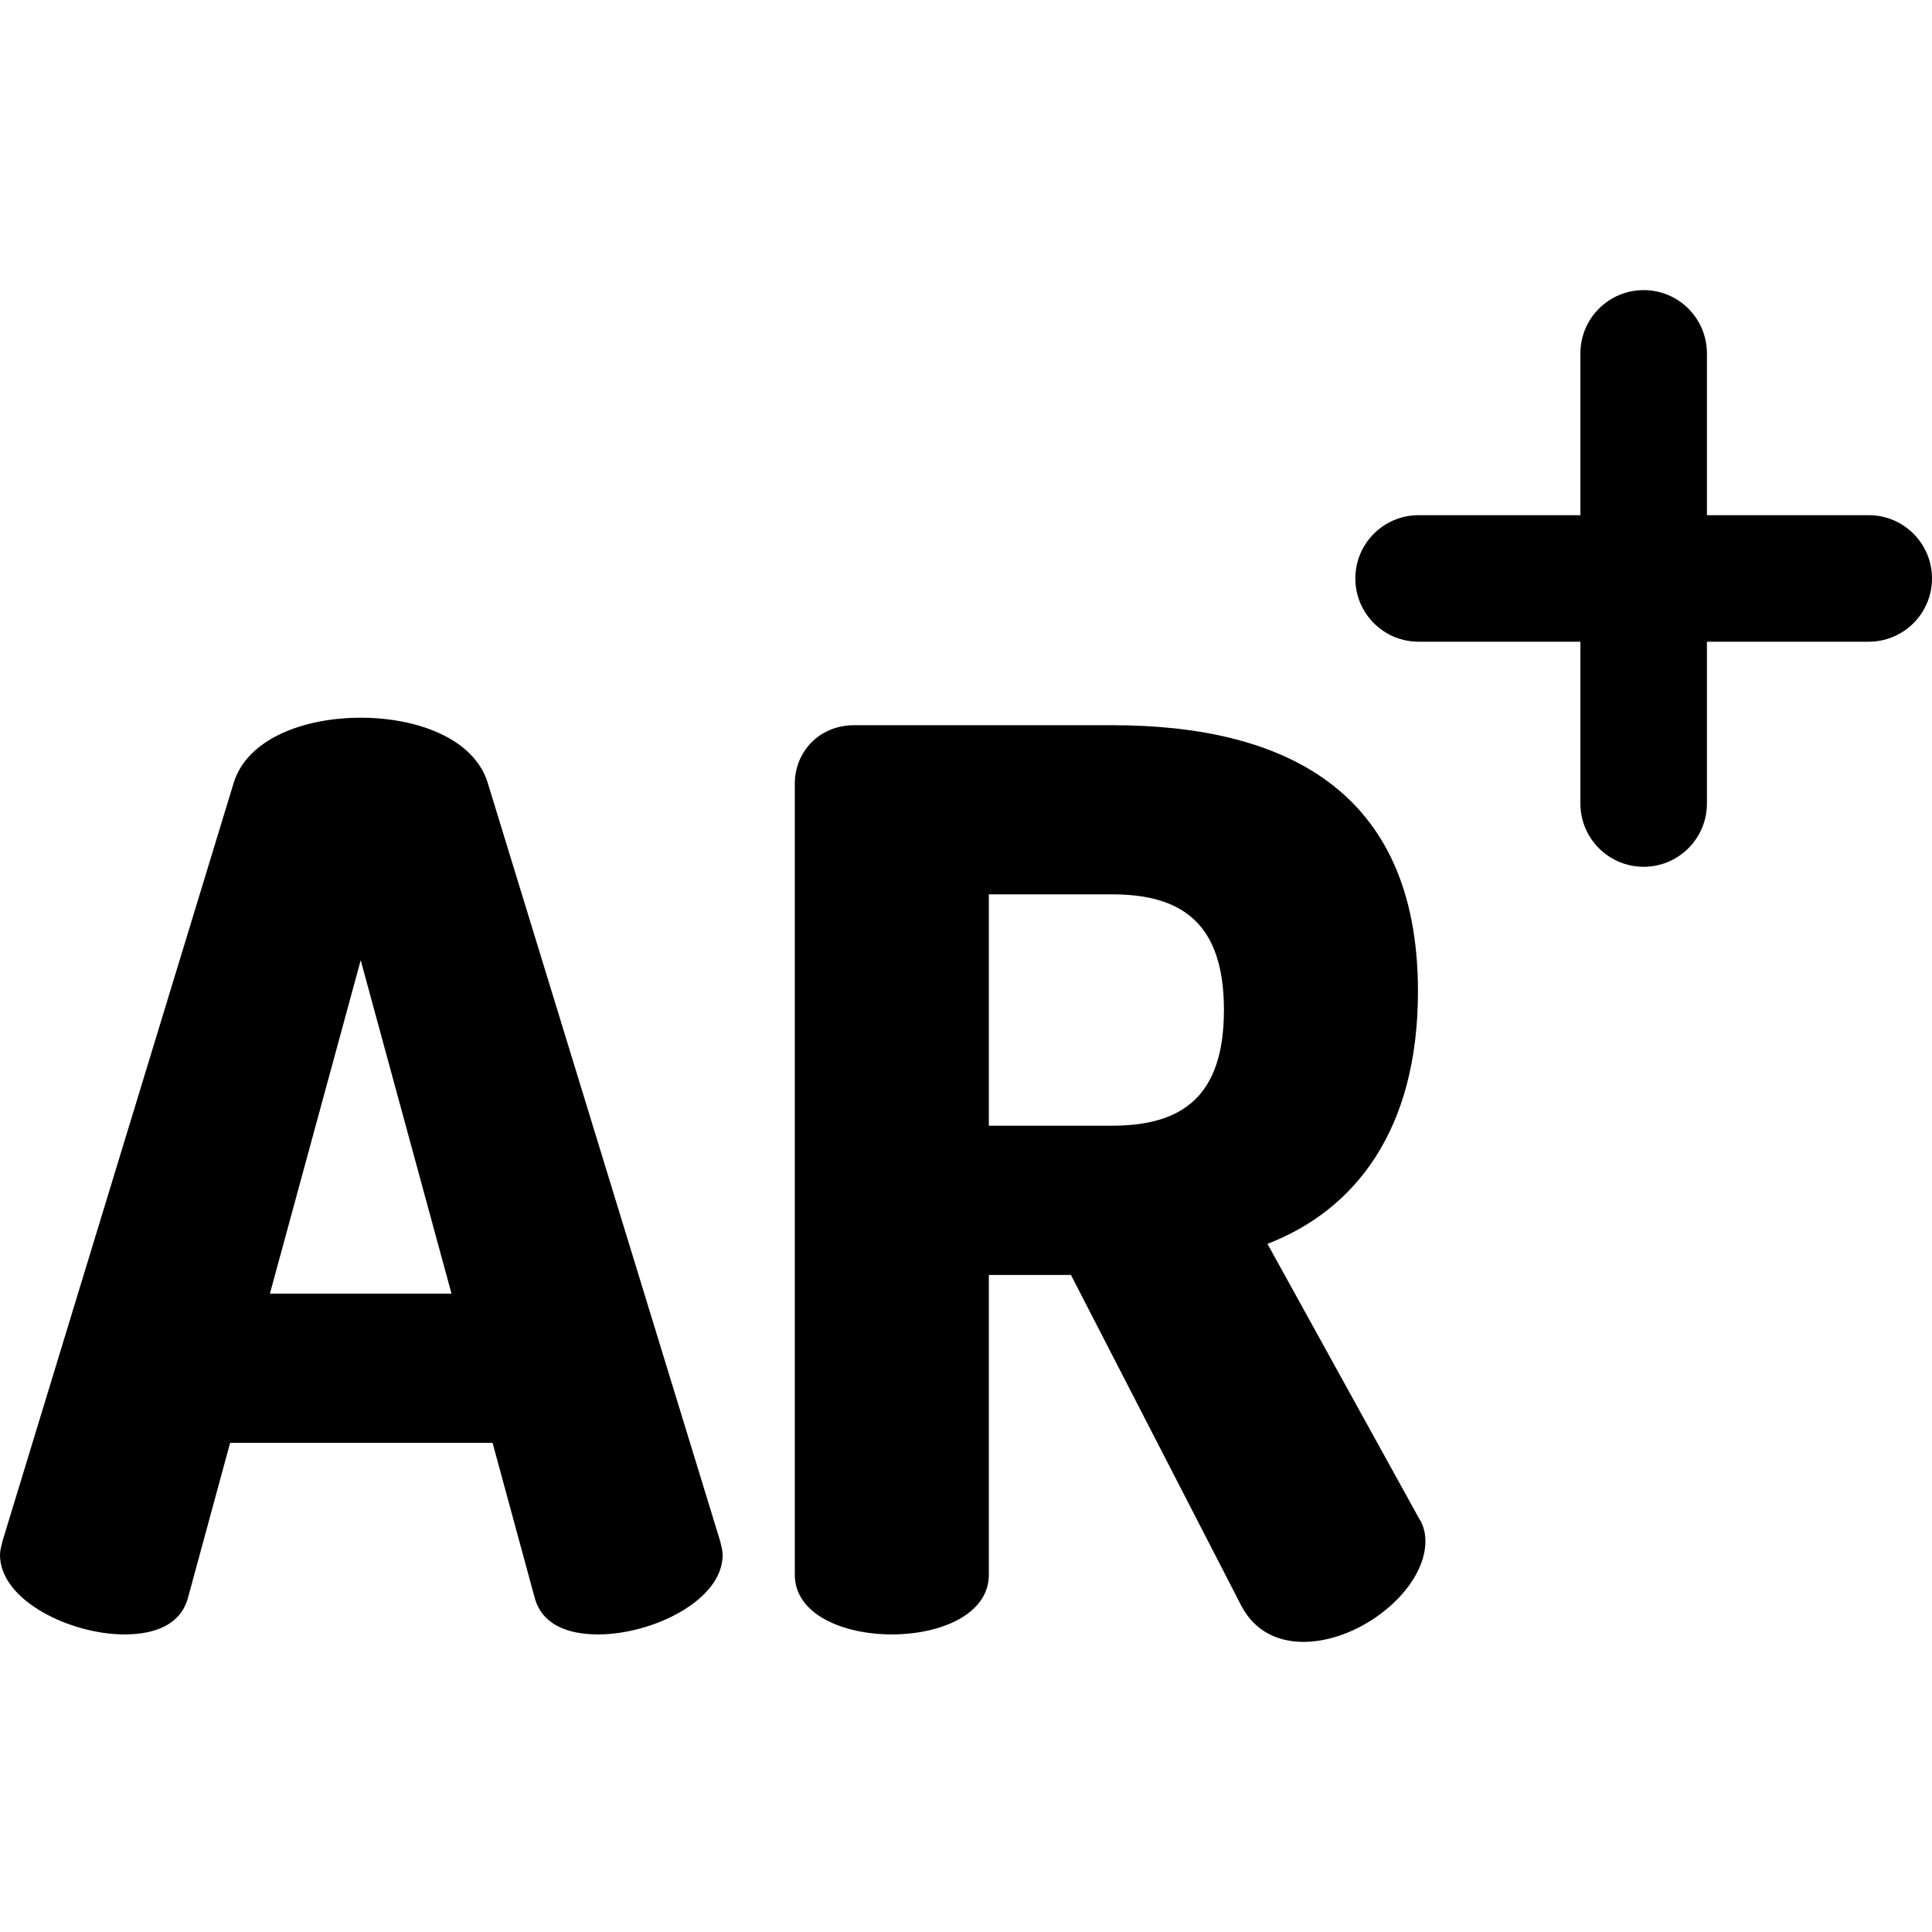
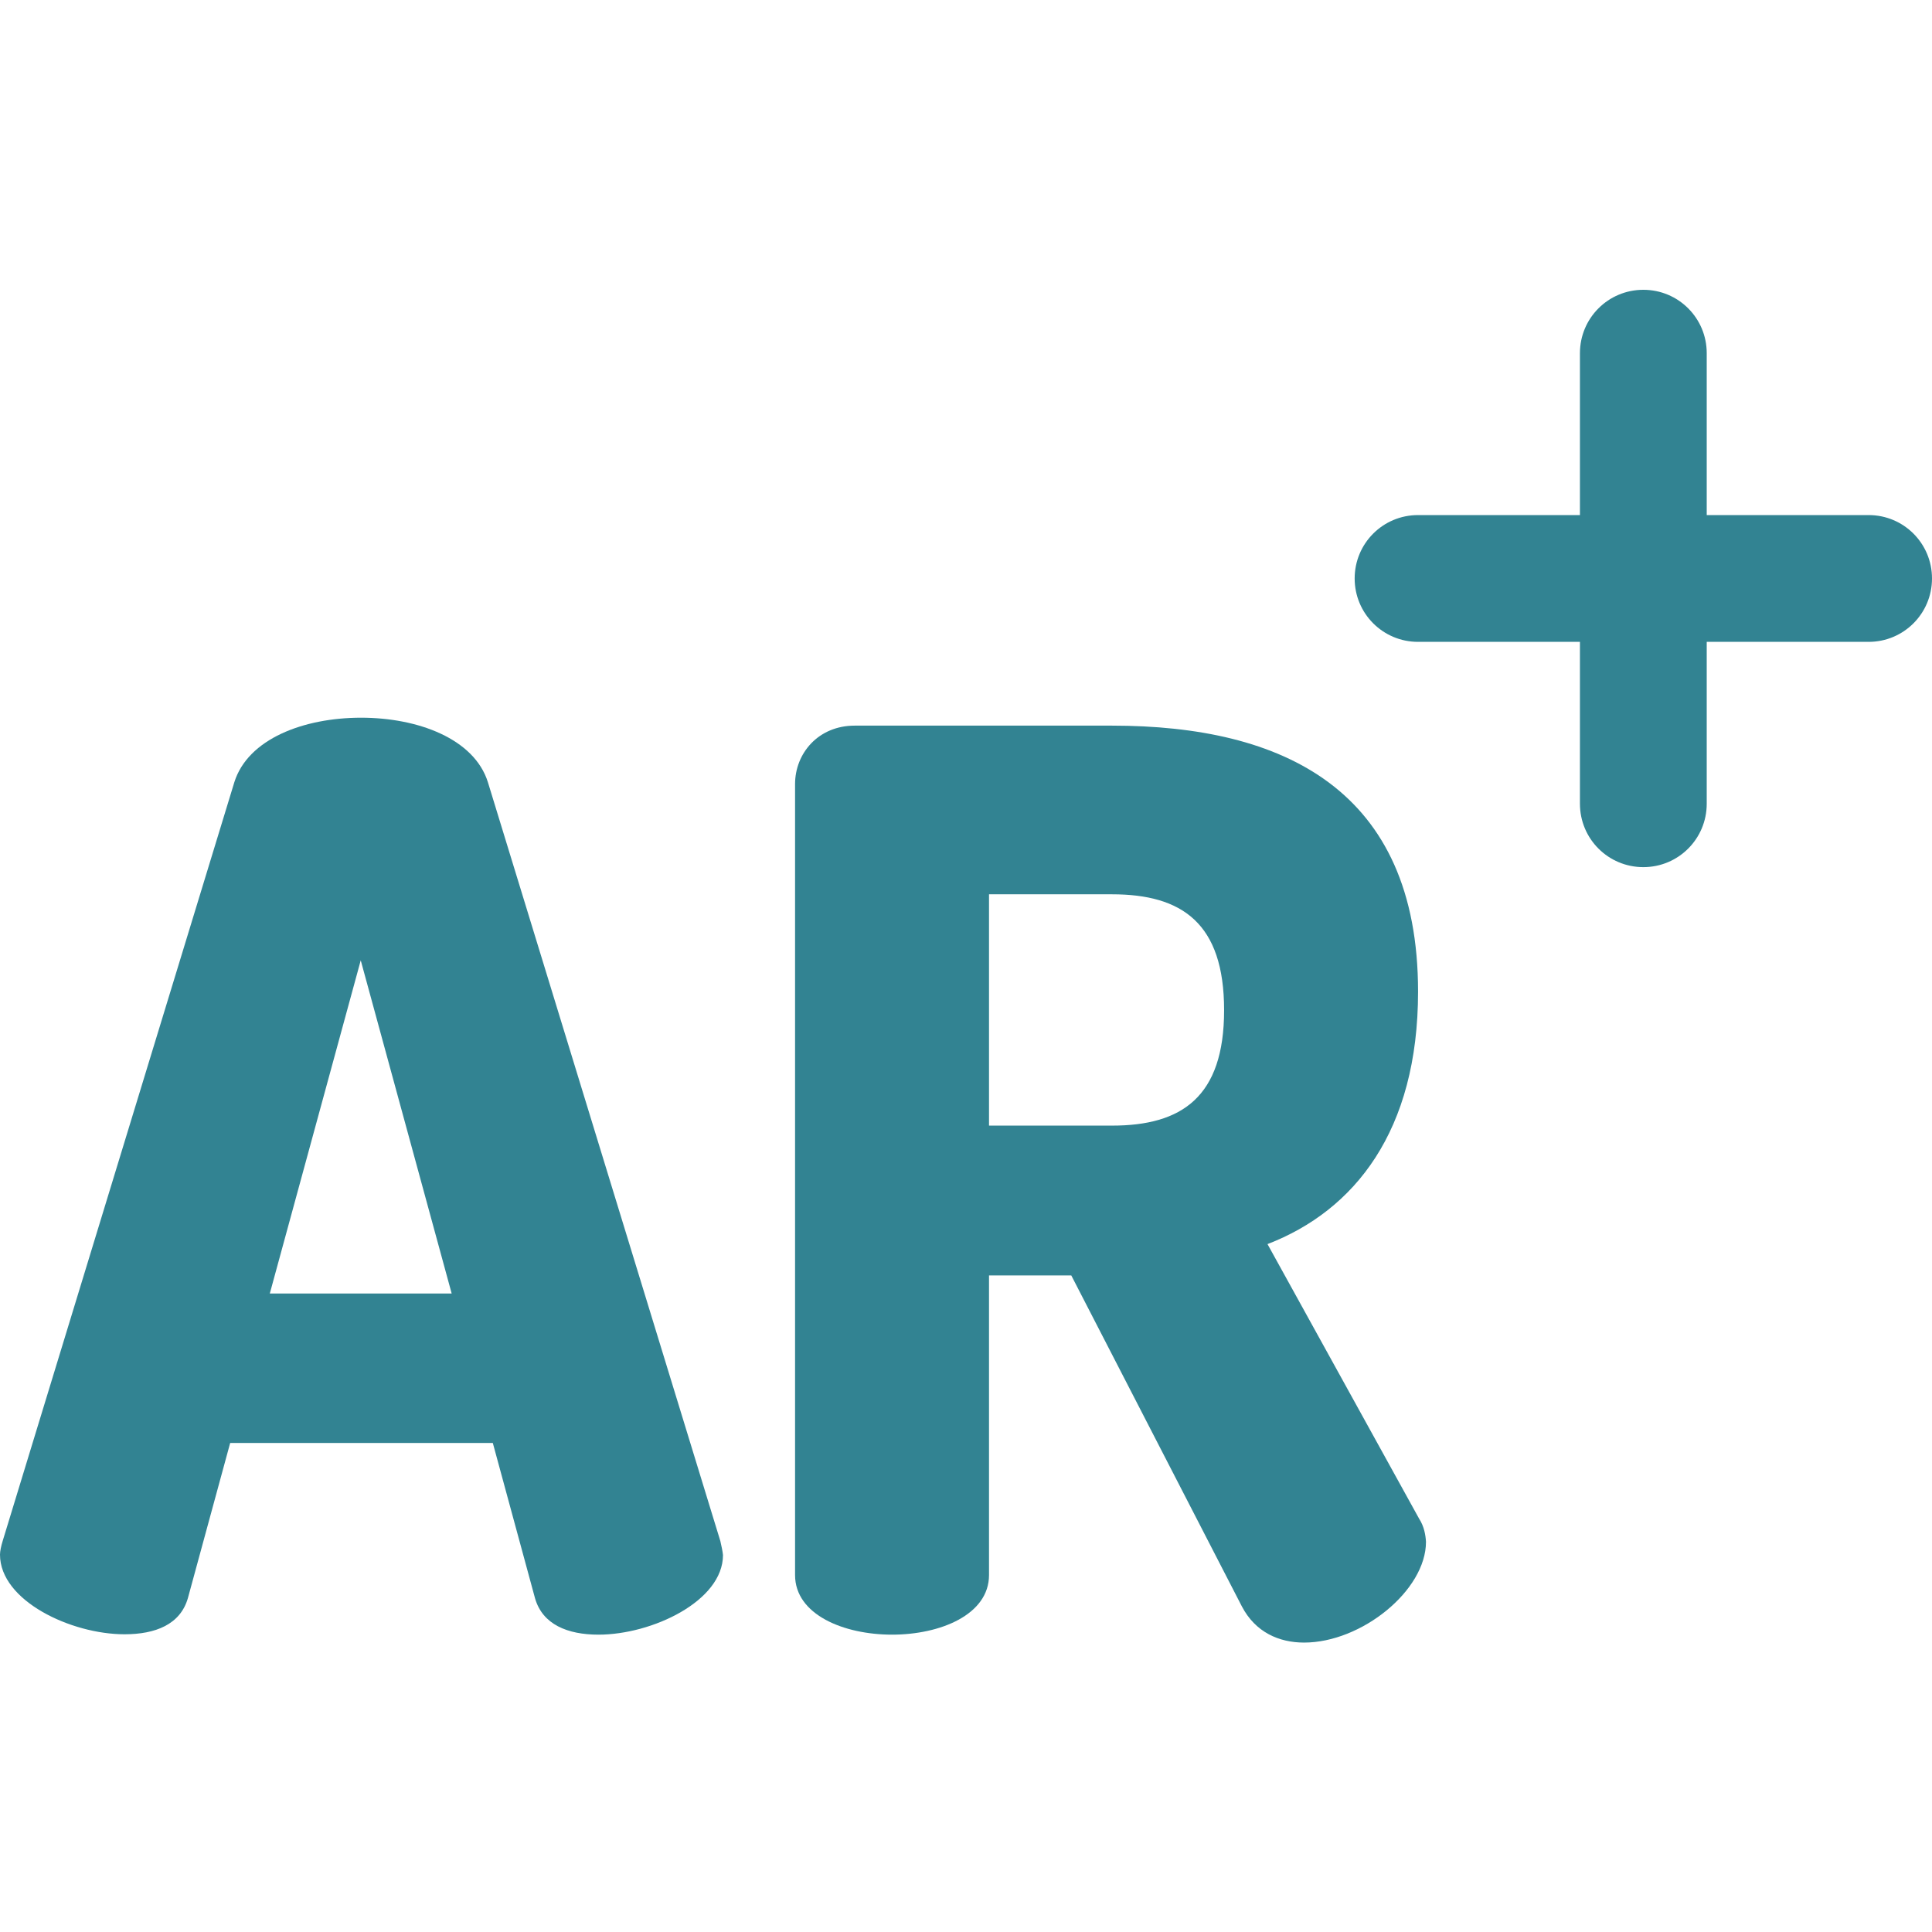
<svg xmlns="http://www.w3.org/2000/svg" version="1.1" id="Layer_1" x="0px" y="0px" viewBox="0 0 512 512" style="enable-background:new 0 0 512 512;" xml:space="preserve">
+   <style type="text/css">
+ 	.st0{fill:#328392;}
+ </style>
  <g>
    <g>
-       <path d="M190.854,408.416l-61.64-201.072c-3.626-11.537-18.459-17.14-33.623-17.14c-15.162,0-29.995,5.603-33.621,17.14    L0.659,408.416C0.33,409.735,0,411.053,0,412.042c0,12.197,18.789,21.096,32.962,21.096c8.241,0,14.833-2.637,16.812-9.559    l11.208-41.203h69.552l11.206,41.203c1.978,6.922,8.571,9.559,16.811,9.559c14.175,0,32.963-8.899,32.963-21.096    C191.513,411.053,191.184,409.735,190.854,408.416z M71.529,342.821l24.061-88.34l24.063,88.34H71.529z" />
+       <path class="st0" d="M190.9,408.4l-61.6-201.1c-3.6-11.5-18.5-17.1-33.6-17.1c-15.2,0-30,5.6-33.6,17.1L0.7,408.4    C0.3,409.7,0,411.1,0,412c0,12.2,18.8,21.1,33,21.1c8.2,0,14.8-2.6,16.8-9.6L61,382.4h69.6l11.2,41.2c2,6.9,8.6,9.6,16.8,9.6    c14.2,0,33-8.9,33-21.1C191.5,411.1,191.2,409.7,190.9,408.4z M71.5,342.8l24.1-88.3l24.1,88.3H71.5z" />
    </g>
  </g>
  <g>
    <g>
-       <path d="M376.104,402.482l-40.214-72.846c23.074-8.899,39.885-29.995,39.885-66.914c0-53.729-35.93-70.54-81.088-70.54h-68.233    c-9.559,0-15.822,7.252-15.822,15.492v209.643c0,10.548,12.856,15.821,25.711,15.821s25.711-5.275,25.711-15.821v-79.441h21.756    l45.159,87.681c3.625,6.922,9.889,9.559,16.481,9.559c15.162,0,32.302-13.844,32.302-26.7    C377.752,406.767,377.423,404.46,376.104,402.482z M294.686,298.321h-32.632V237.01h32.632c18.459,0,29.667,7.582,29.667,30.655    S313.145,298.321,294.686,298.321z" />
+       <path class="st0" d="M376.1,402.5l-40.2-72.8c23.1-8.9,39.9-30,39.9-66.9c0-53.7-35.9-70.5-81.1-70.5h-68.2    c-9.6,0-15.8,7.3-15.8,15.5v209.6c0,10.5,12.9,15.8,25.7,15.8s25.7-5.3,25.7-15.8v-79.4h21.8l45.2,87.7c3.6,6.9,9.9,9.6,16.5,9.6    c15.2,0,32.3-13.8,32.3-26.7C377.8,406.8,377.4,404.5,376.1,402.5z M294.7,298.3h-32.6V237h32.6c18.5,0,29.7,7.6,29.7,30.7    S313.1,298.3,294.7,298.3z" />
    </g>
  </g>
  <g>
    <g>
-       <path d="M495.234,136.529h-42.88V93.65c0-9.259-7.507-16.766-16.766-16.766c-9.259,0-16.766,7.507-16.766,16.766v42.88h-42.878    c-9.259,0-16.766,7.507-16.766,16.766c0,9.259,7.507,16.766,16.766,16.766h42.878v42.88c0,9.259,7.507,16.766,16.766,16.766    c9.259,0,16.766-7.507,16.766-16.766v-42.88h42.88c9.259,0,16.766-7.507,16.766-16.766S504.493,136.529,495.234,136.529z" />
+       <path class="st0" d="M495.2,136.5h-42.9V93.6c0-9.3-7.5-16.8-16.8-16.8s-16.8,7.5-16.8,16.8v42.9h-42.9c-9.3,0-16.8,7.5-16.8,16.8    s7.5,16.8,16.8,16.8h42.9v42.9c0,9.3,7.5,16.8,16.8,16.8s16.8-7.5,16.8-16.8v-42.9h42.9c9.3,0,16.8-7.5,16.8-16.8    S504.5,136.5,495.2,136.5z" />
    </g>
  </g>
-   <g>
- </g>
-   <g>
- </g>
-   <g>
- </g>
-   <g>
- </g>
-   <g>
- </g>
-   <g>
- </g>
-   <g>
- </g>
-   <g>
- </g>
-   <g>
- </g>
-   <g>
- </g>
-   <g>
- </g>
-   <g>
- </g>
-   <g>
- </g>
-   <g>
- </g>
-   <g>
- </g>
</svg>
